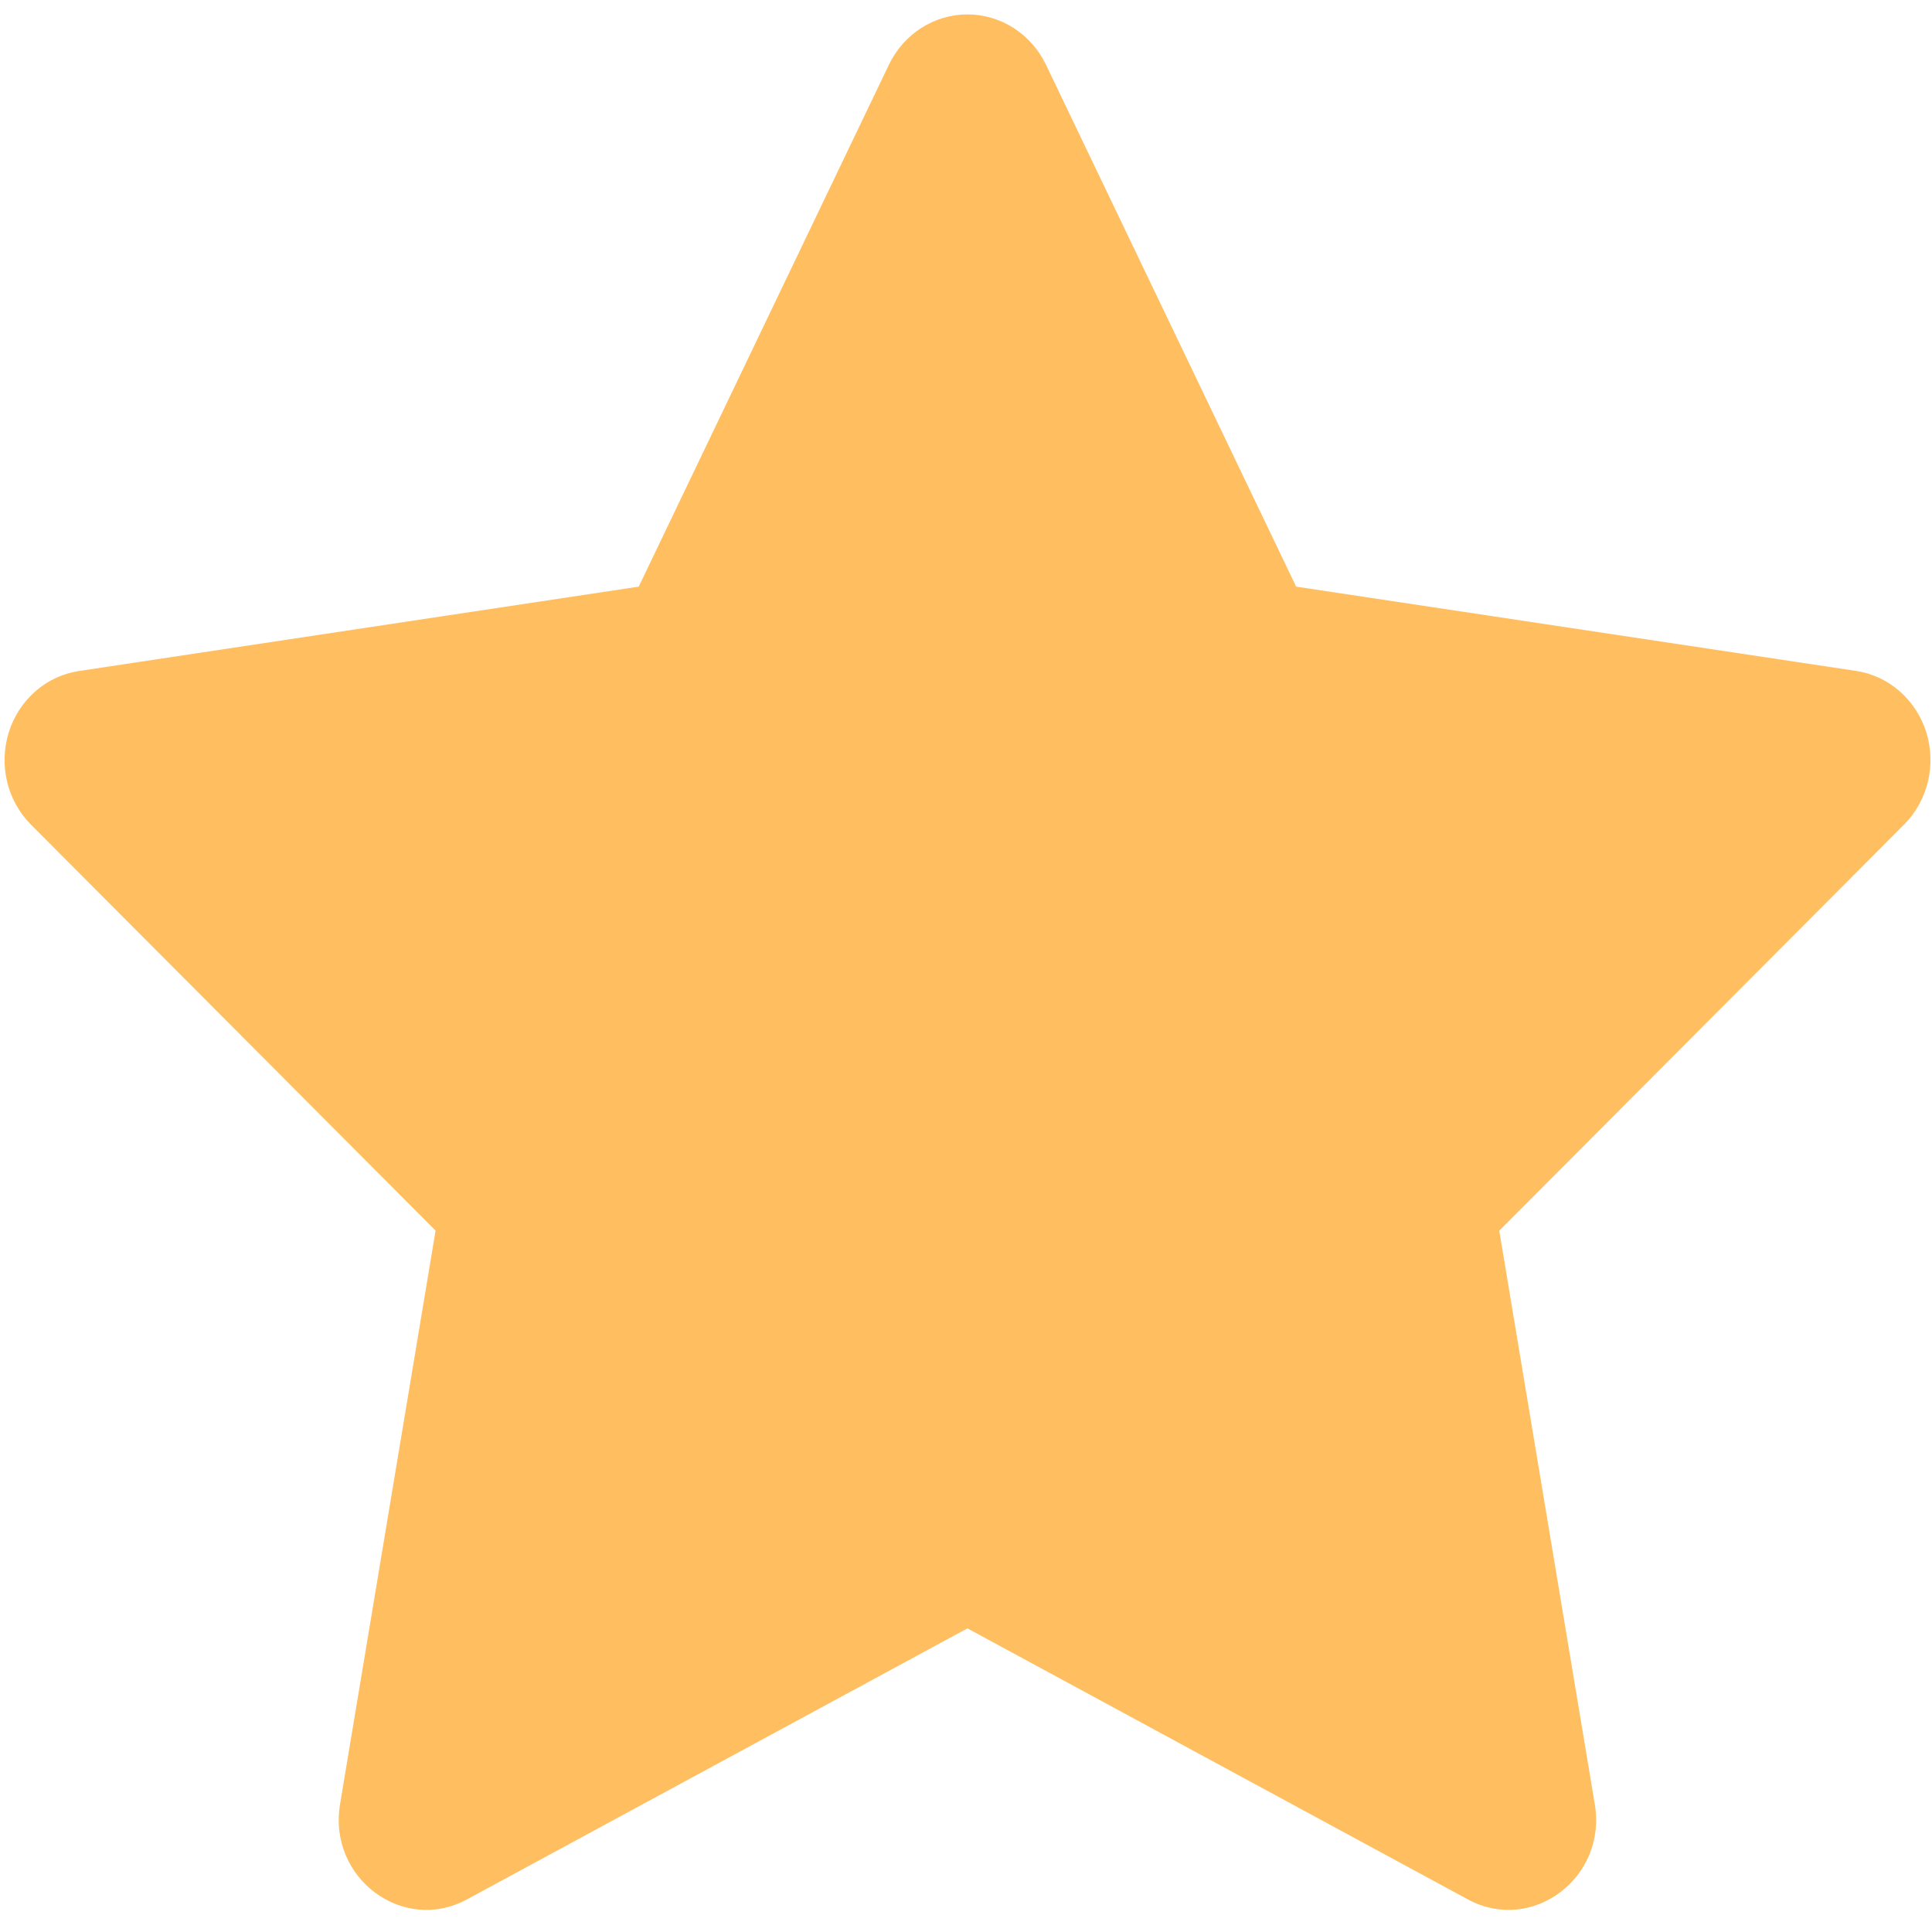
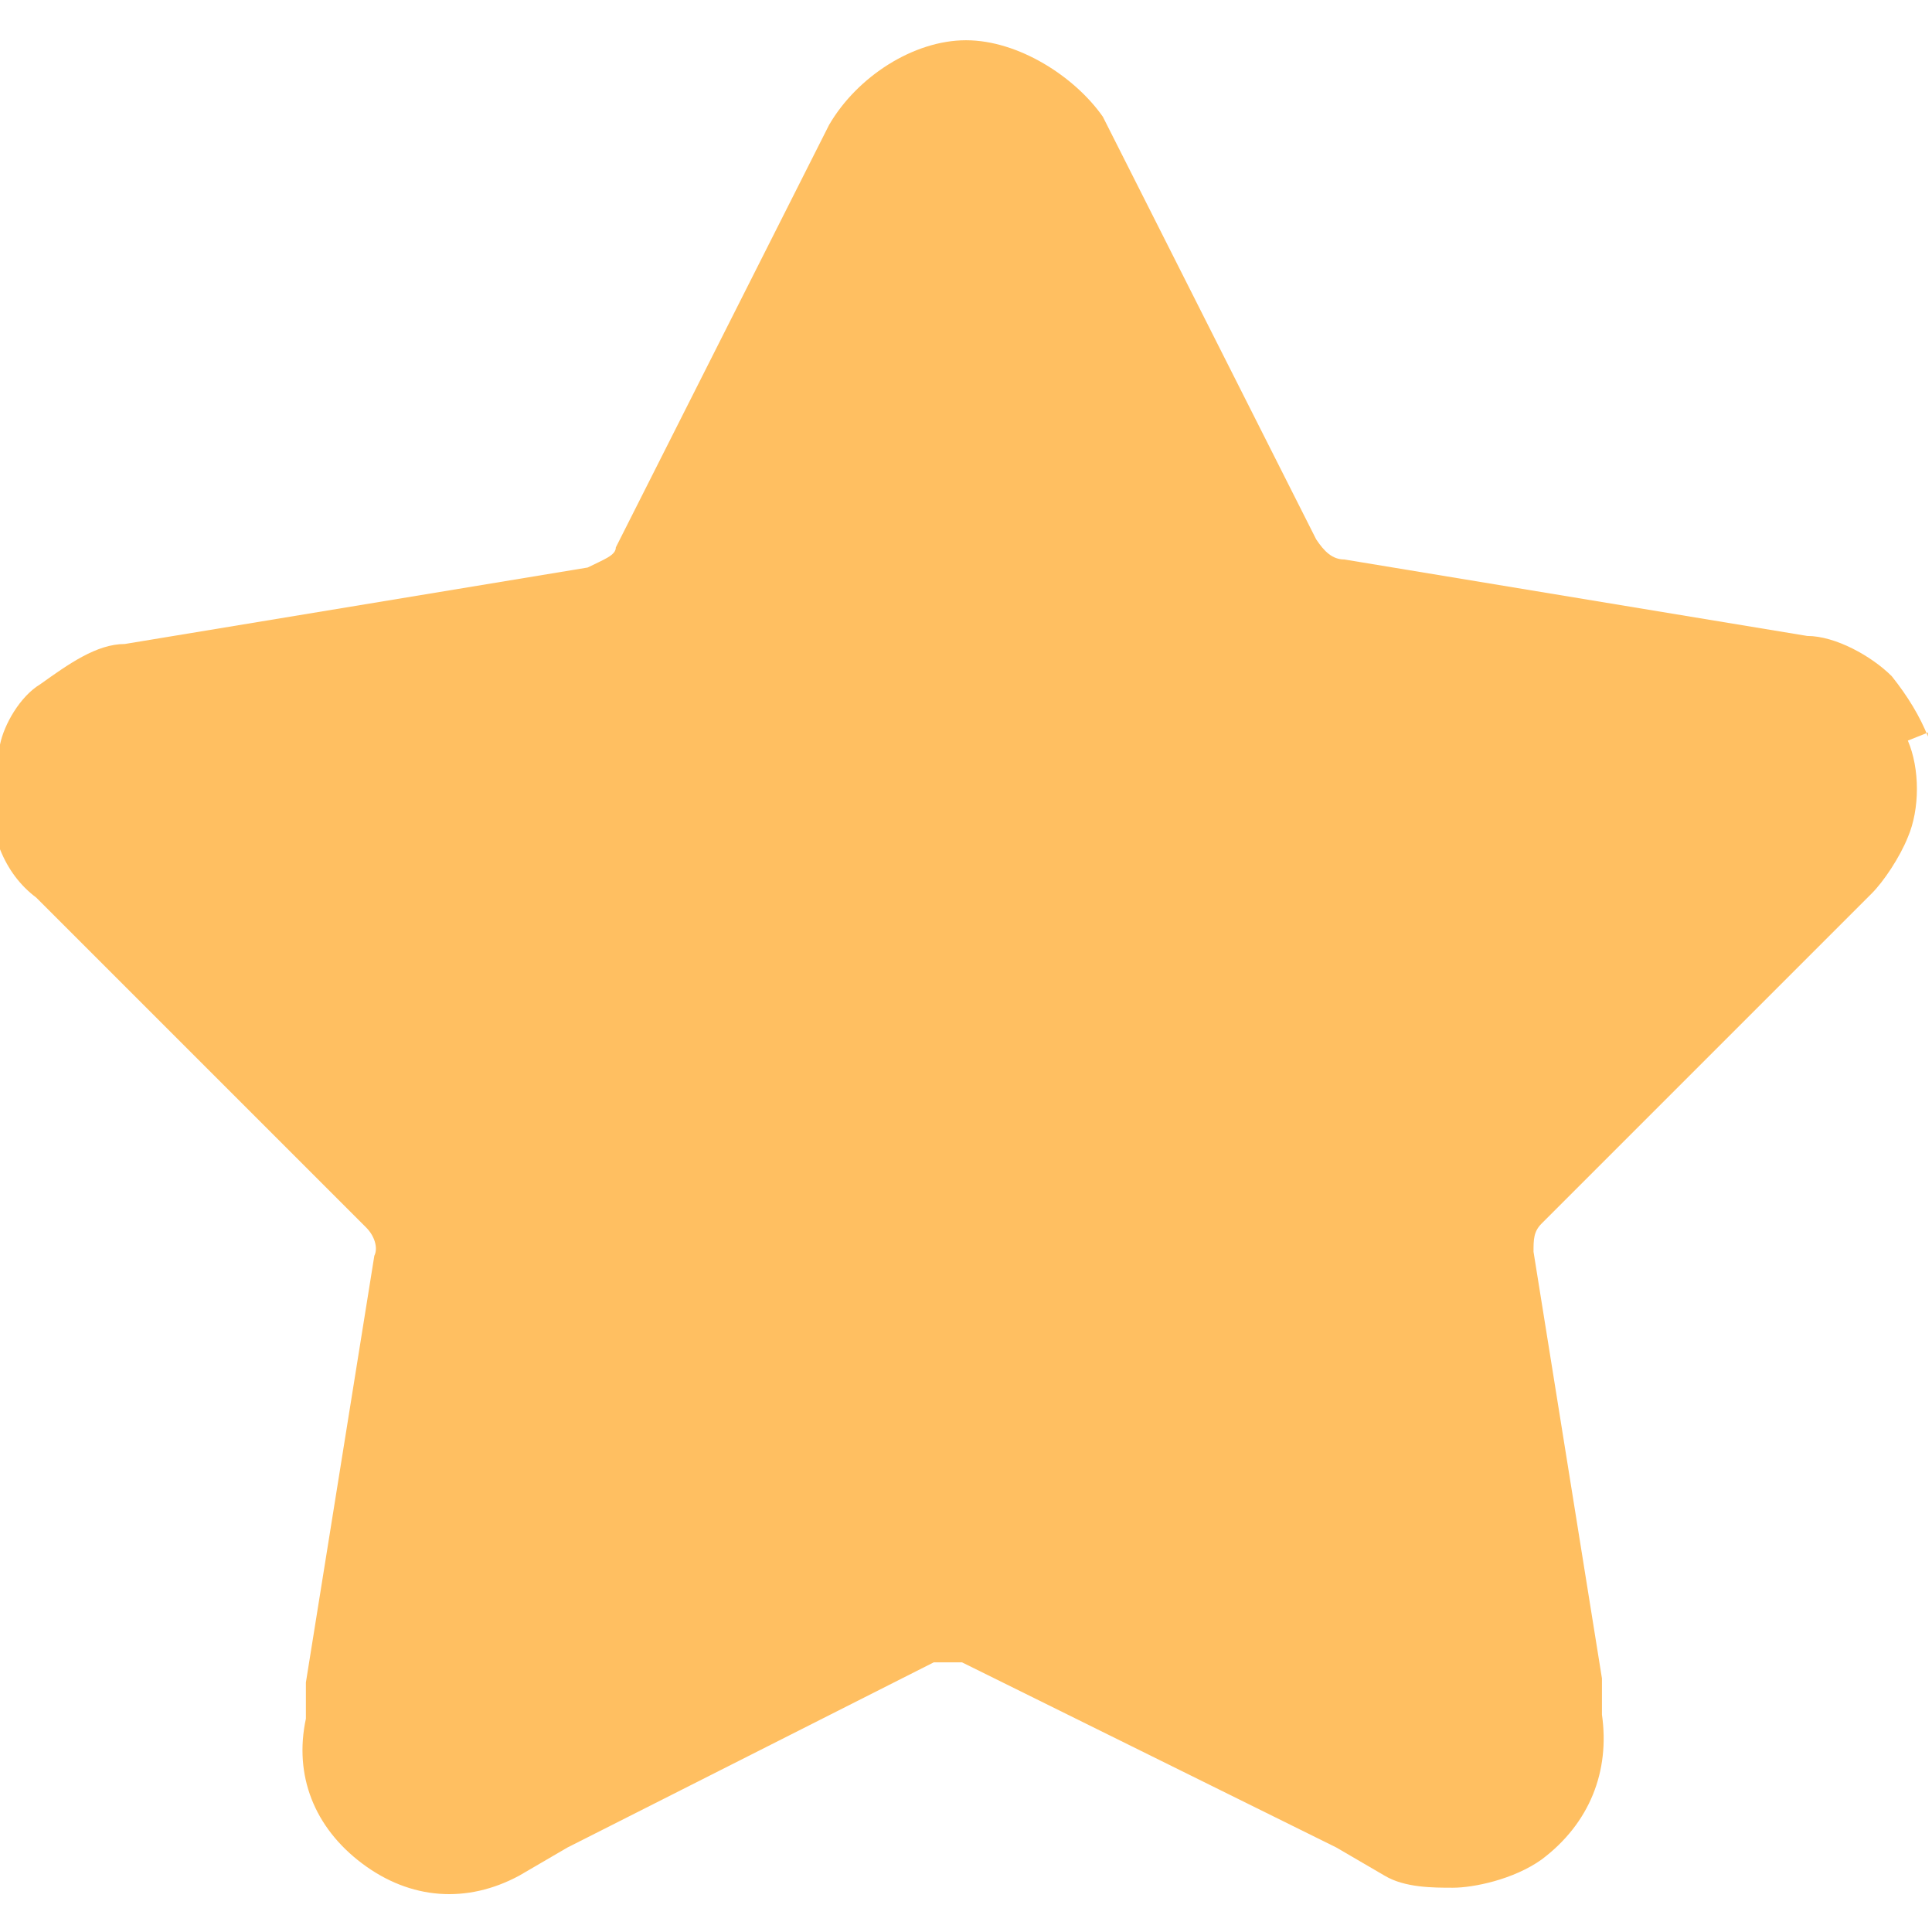
- <svg xmlns="http://www.w3.org/2000/svg" width="53" height="53" viewBox="0 0 53 53" fill="none">
-   <path d="M17.522 16.093L24.386 1.774C24.586 1.359 24.893 1.011 25.273 0.767C25.654 0.524 26.092 0.395 26.539 0.395C26.986 0.395 27.425 0.524 27.805 0.767C28.186 1.011 28.493 1.359 28.693 1.774L35.557 16.093L50.903 18.403C51.345 18.466 51.761 18.658 52.104 18.955C52.447 19.252 52.702 19.642 52.841 20.082C52.979 20.523 52.996 20.994 52.888 21.443C52.78 21.892 52.553 22.301 52.231 22.623L41.129 33.762L43.75 49.499C44.086 51.519 42.025 53.057 40.263 52.104L26.539 44.671L12.813 52.104C11.054 53.059 8.993 51.519 9.328 49.496L11.949 33.759L0.847 22.62C0.527 22.298 0.301 21.89 0.194 21.442C0.088 20.993 0.104 20.523 0.243 20.084C0.381 19.645 0.636 19.255 0.978 18.958C1.319 18.661 1.735 18.47 2.176 18.406L17.522 16.093Z" fill="#FFBF61" />
+ <svg xmlns="http://www.w3.org/2000/svg" version="1.1" viewBox="0 0 48 48">
+   <defs>
+     <style>
+       .cls-1 {
+         fill: #ffbf61;
+       }
+     </style>
+   </defs>
+   <g>
+     <g id="_圖層_1" data-name="圖層_1">
+       <g id="_圖層_2">
+         <g id="ICON">
+           <path class="cls-1" d="M47.9,18.3c-.2-.5-.5-1-.9-1.5-.5-.5-1.4-1-2.1-1l-11.5-1.9c-.3,0-.5-.2-.7-.5l-5.3-10.5c-.7-1-2.1-1.9-3.4-1.9s-2.7.9-3.4,2.1l-5.3,10.5c0,.2-.3.3-.7.5l-11.5,1.9c-.7,0-1.4.5-2.1,1-.5.3-.9,1-1,1.5-.3.9-.2,1.7,0,2.6.2.5.5.9.9,1.2l8.2,8.2c.2.2.3.5.2.7l-1.7,10.6v.9c-.3,1.4.2,2.7,1.4,3.6,1.2.9,2.6,1,3.9.3l1.2-.7,9.1-4.6h.7l9.3,4.6,1.2.7c.5.3,1.2.3,1.7.3s1.5-.2,2.2-.7c1.2-.9,1.7-2.2,1.5-3.6v-.9l-1.7-10.6c0-.3,0-.5.2-.7l8.2-8.2c.3-.3.7-.9.9-1.4.3-.7.3-1.7,0-2.4h0l.5-.2Z" />
+         </g>
+       </g>
+     </g>
+   </g>
</svg>
